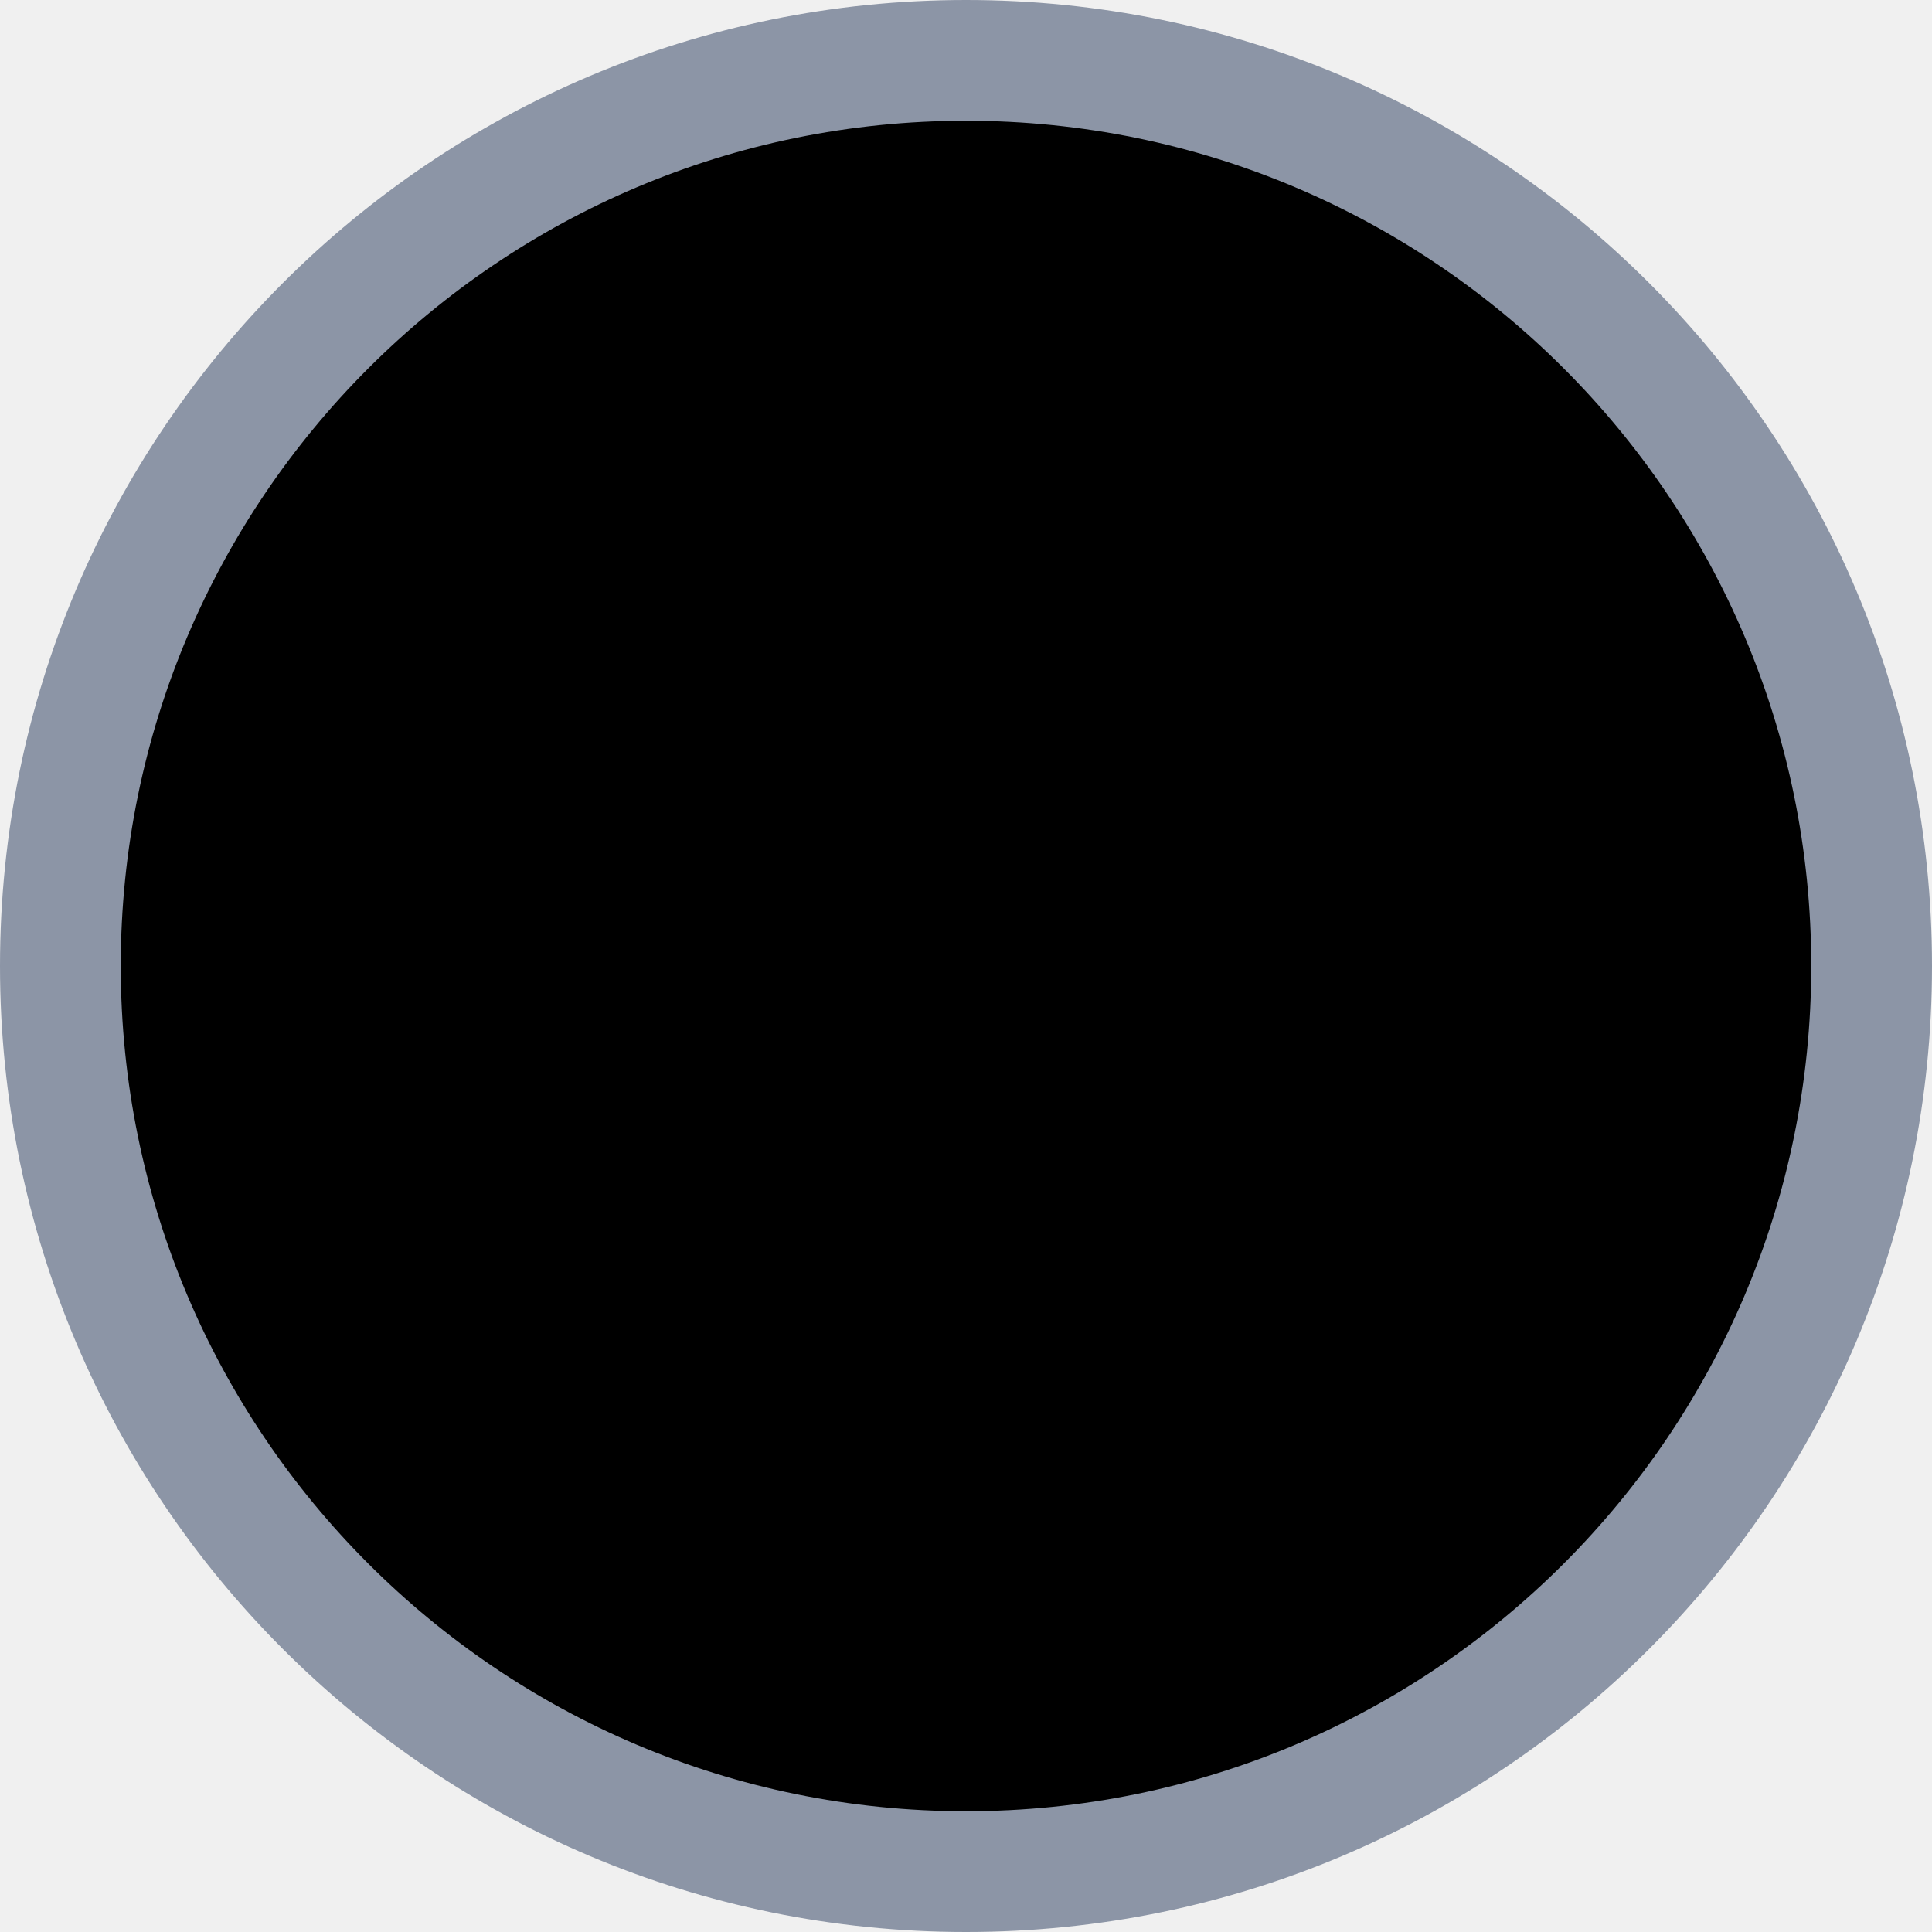
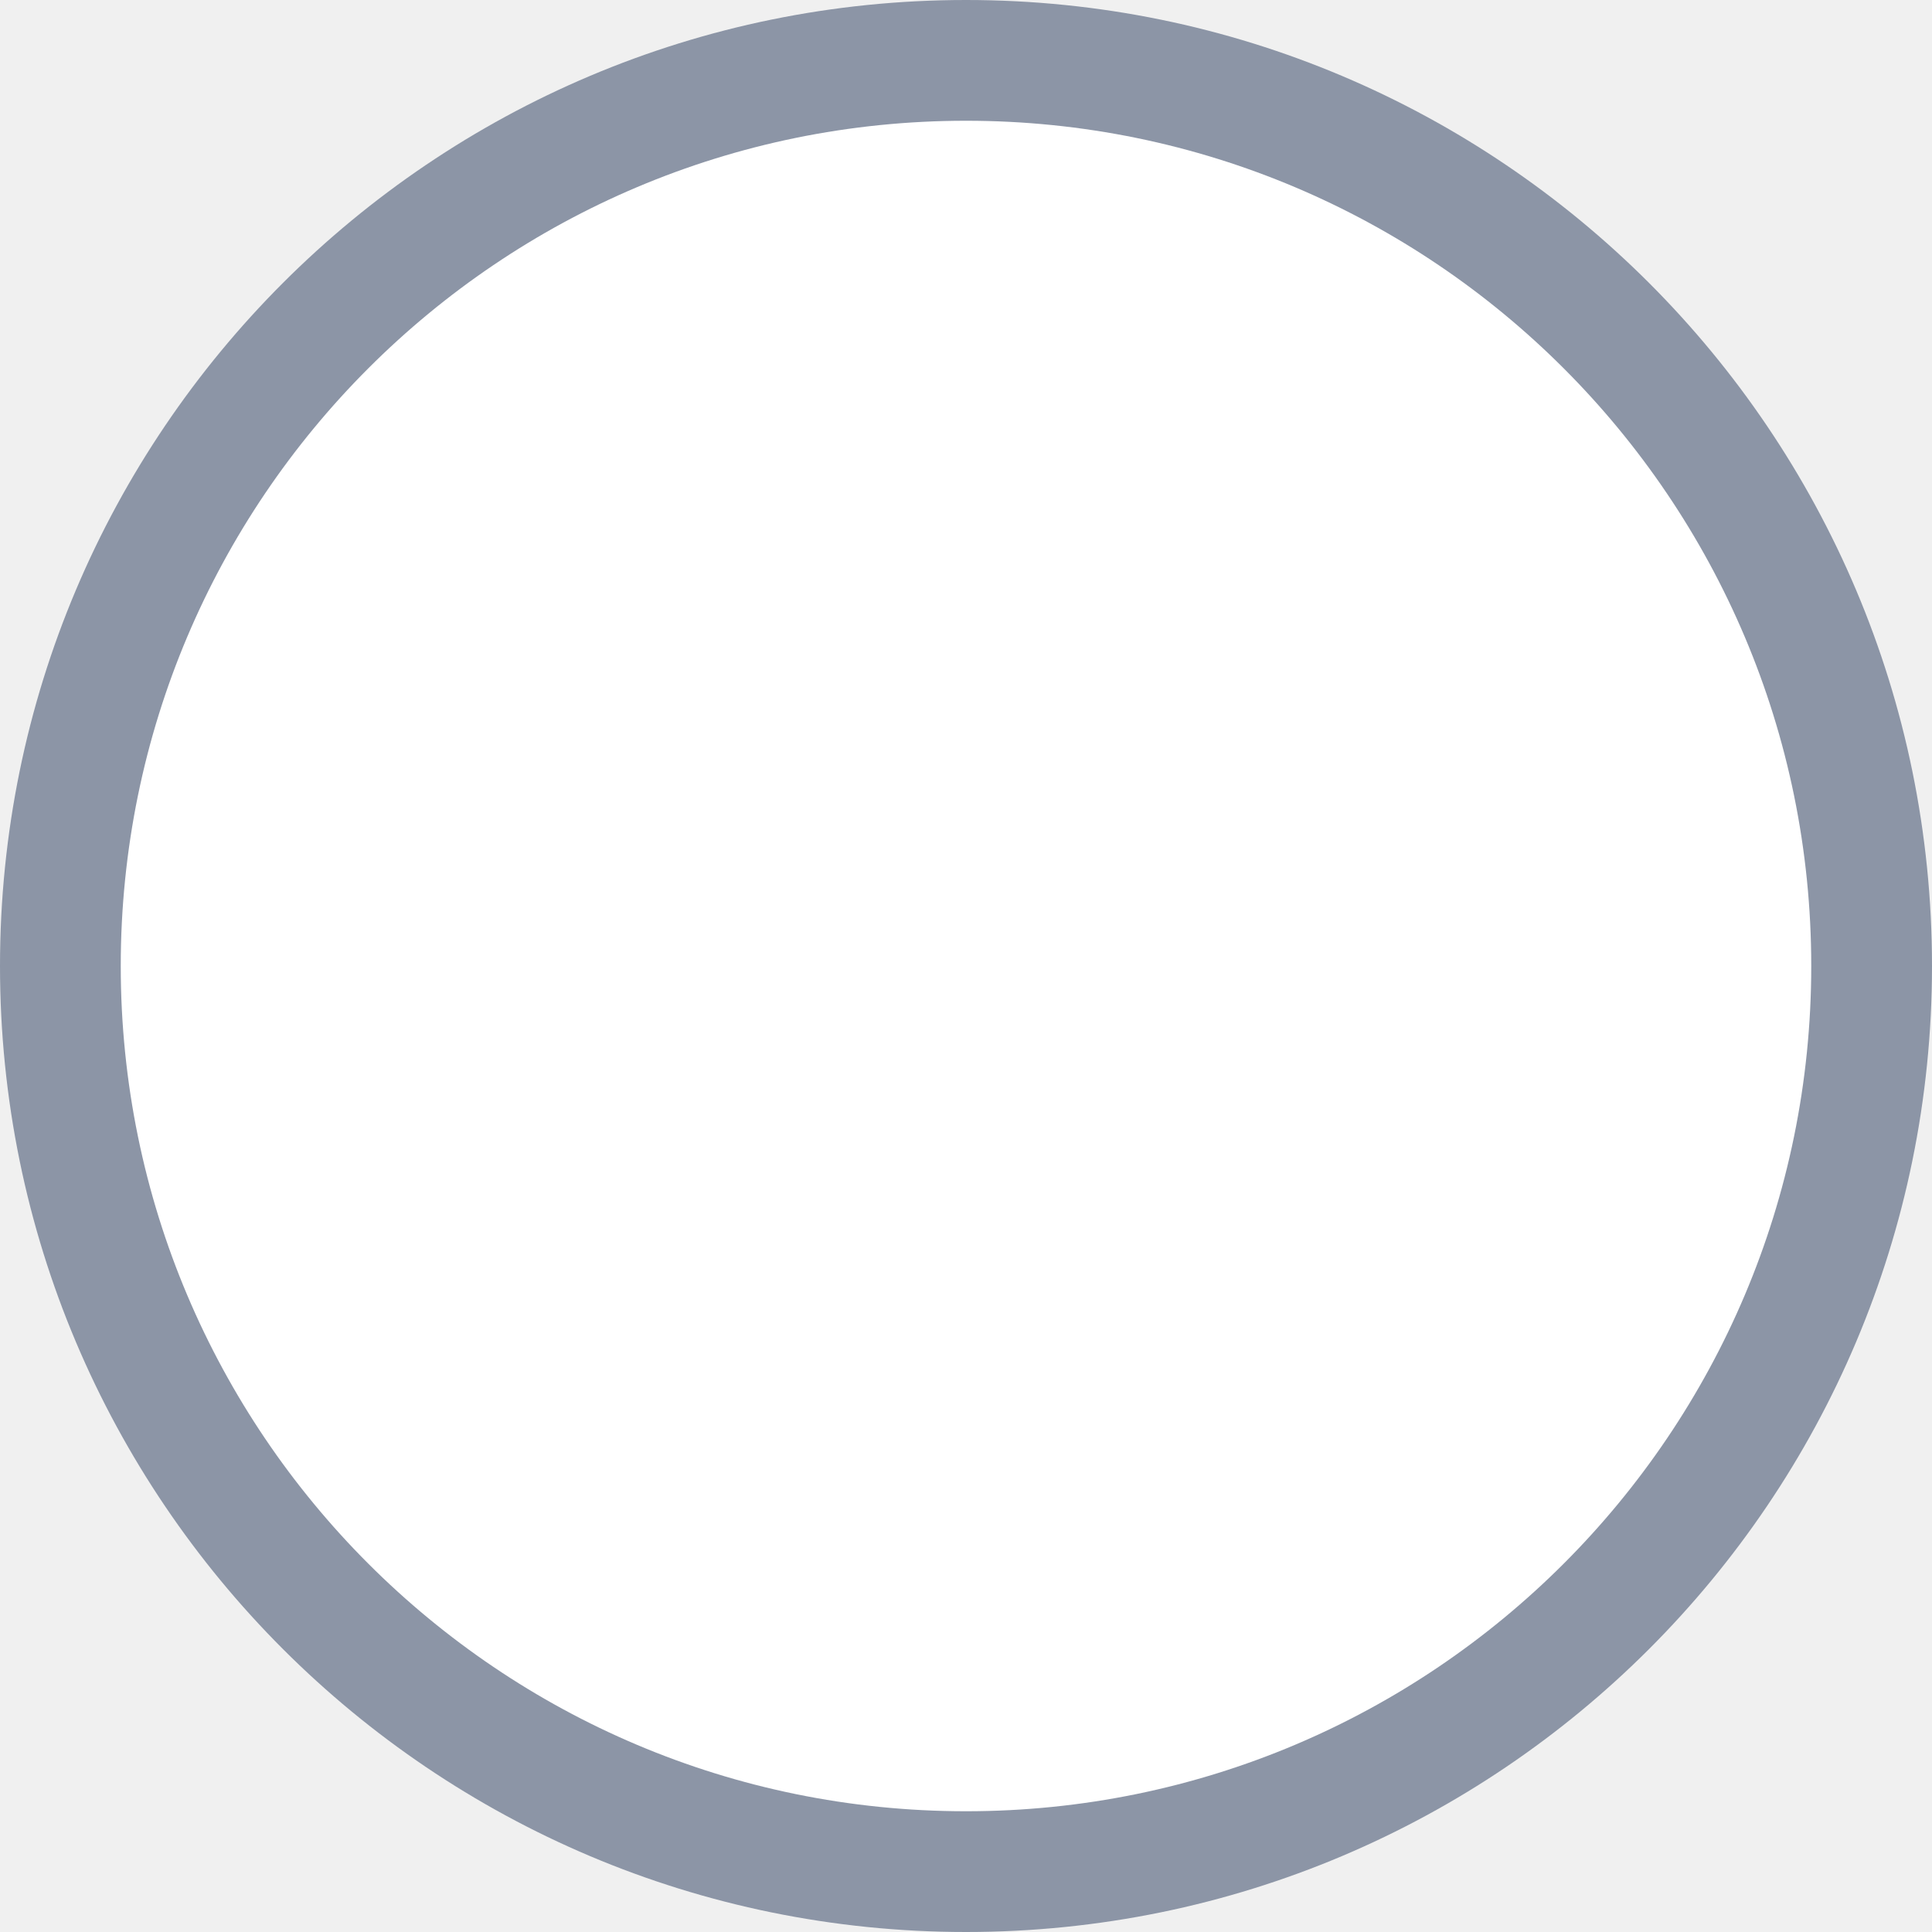
<svg xmlns="http://www.w3.org/2000/svg" width="16" height="16" viewBox="0 0 16 16" fill="none">
  <circle class="radio-coloured" cx="8" cy="8" r="8" fill="#8C95A6" />
-   <circle cx="8" cy="8" r="7" fill="currentColor" />
+   <circle cx="8" cy="8" r="7" fill="white" />
</svg>
